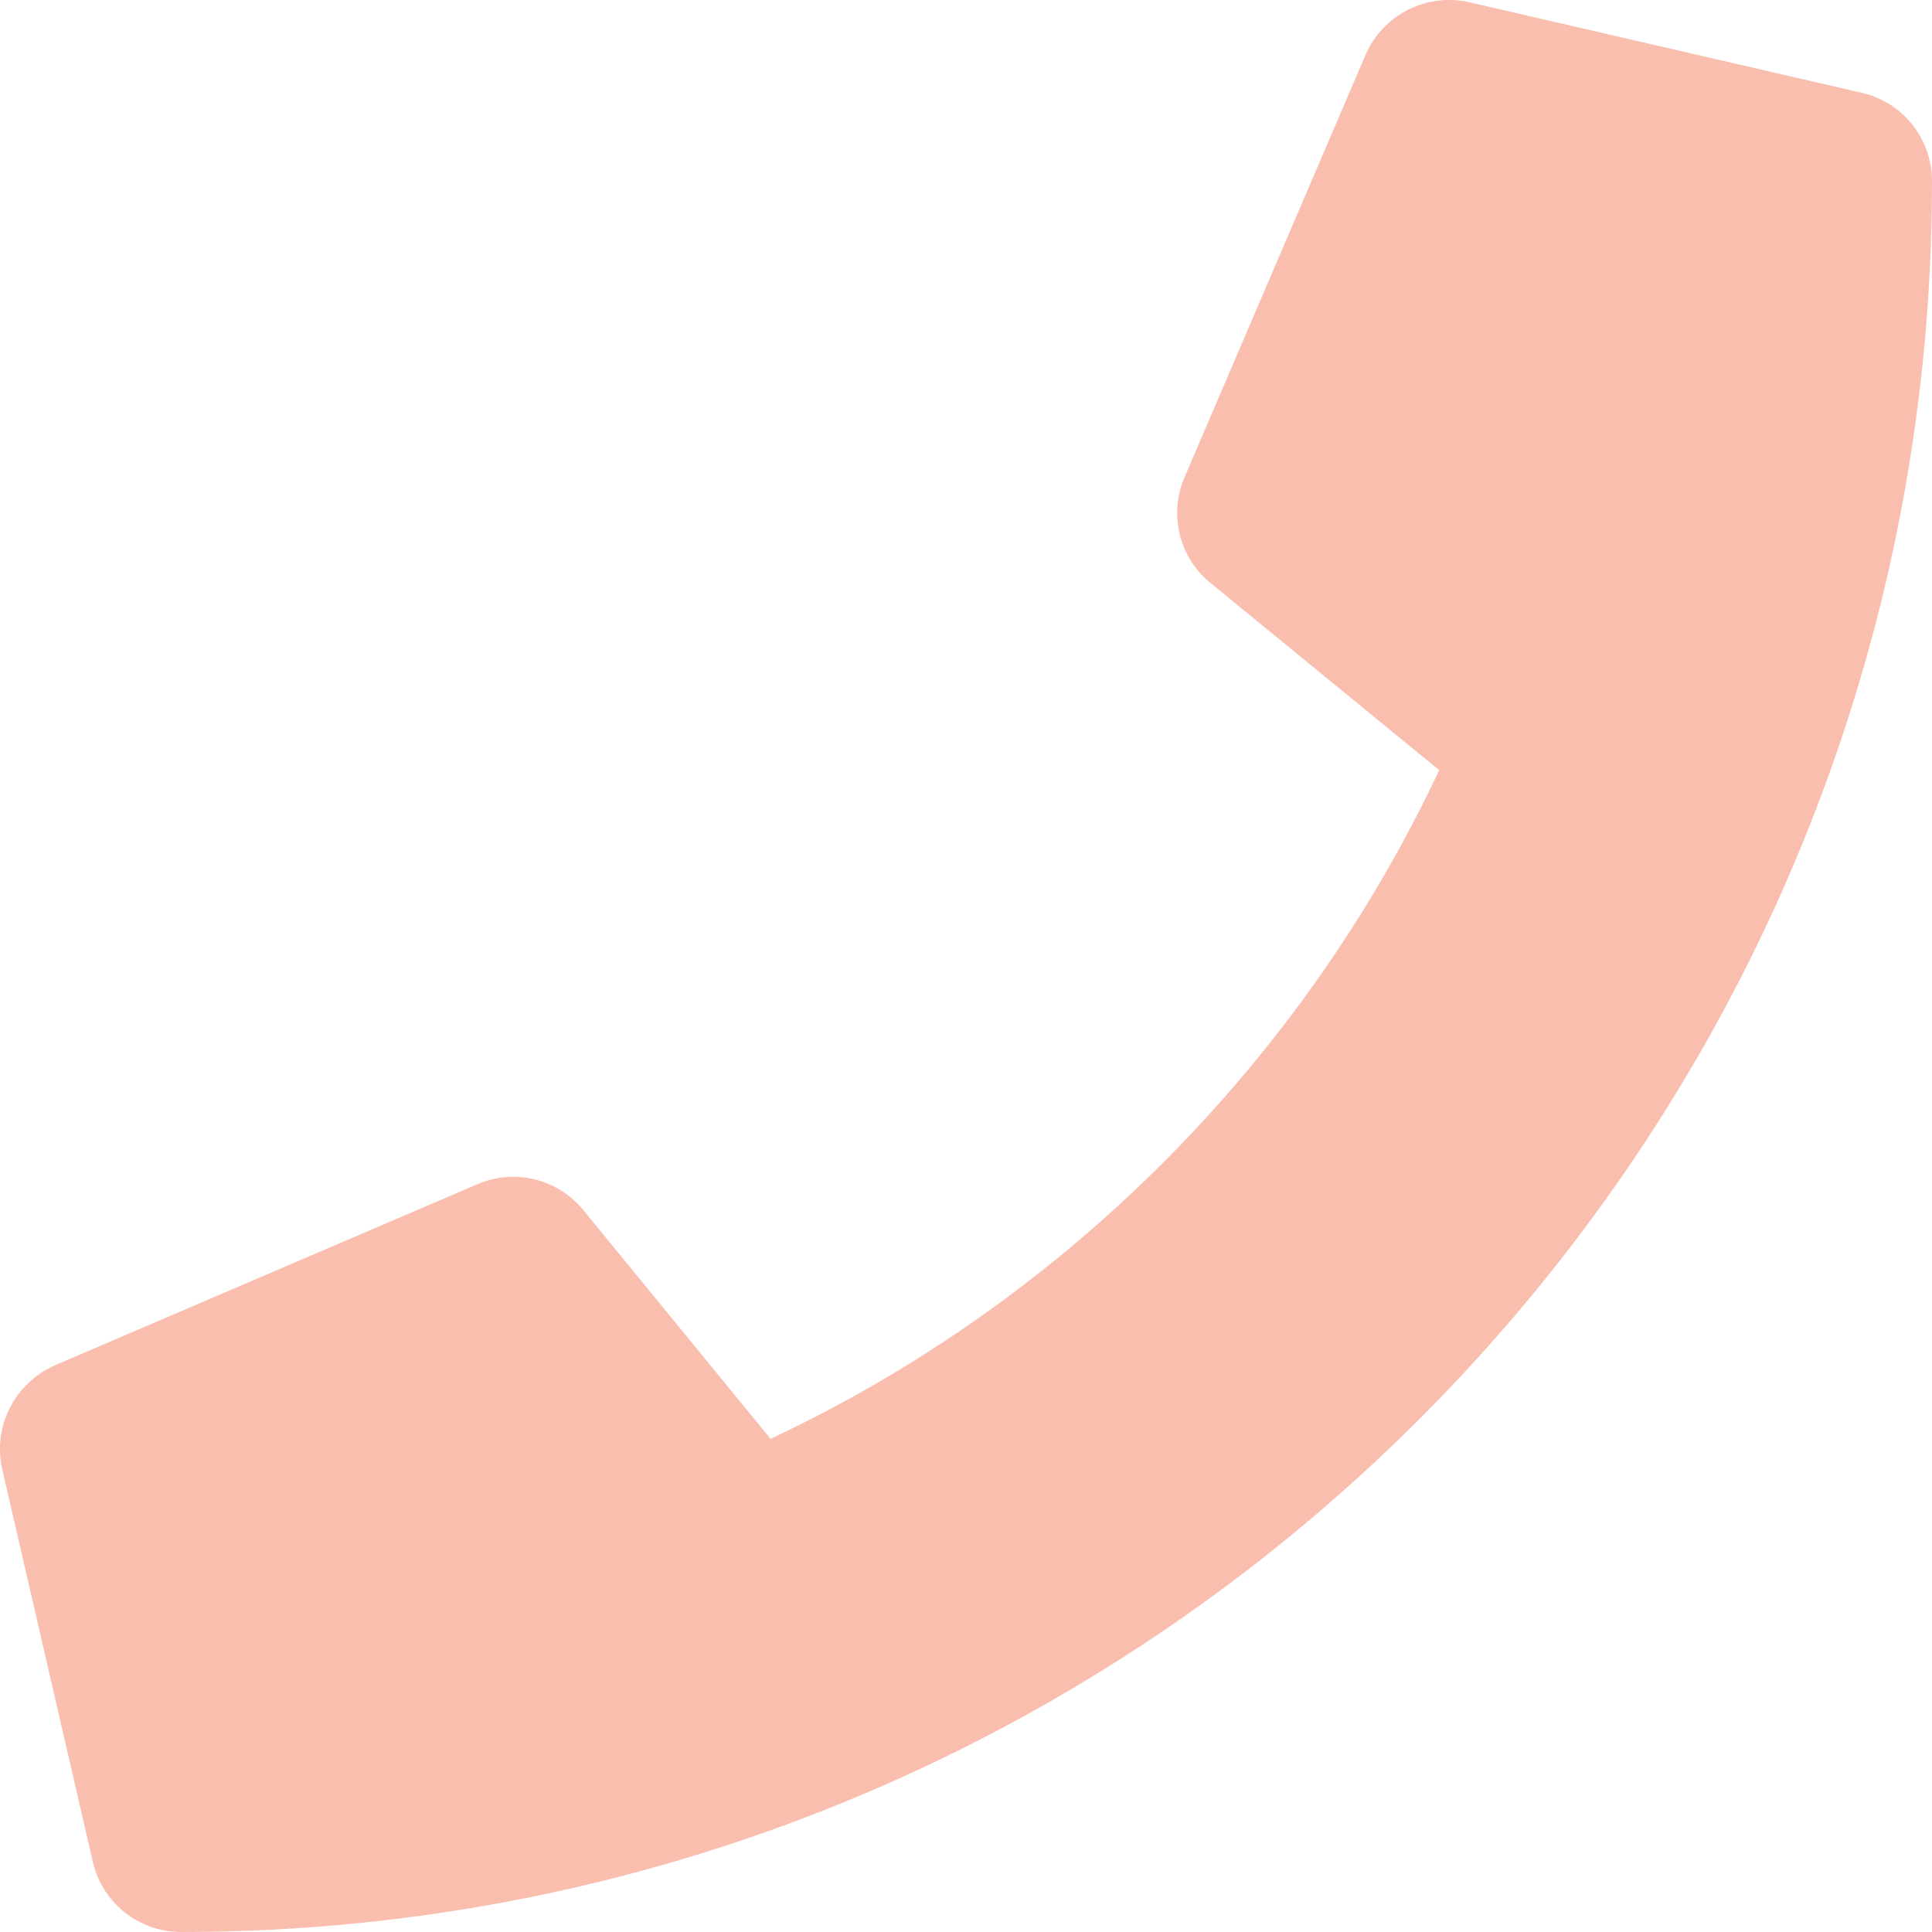
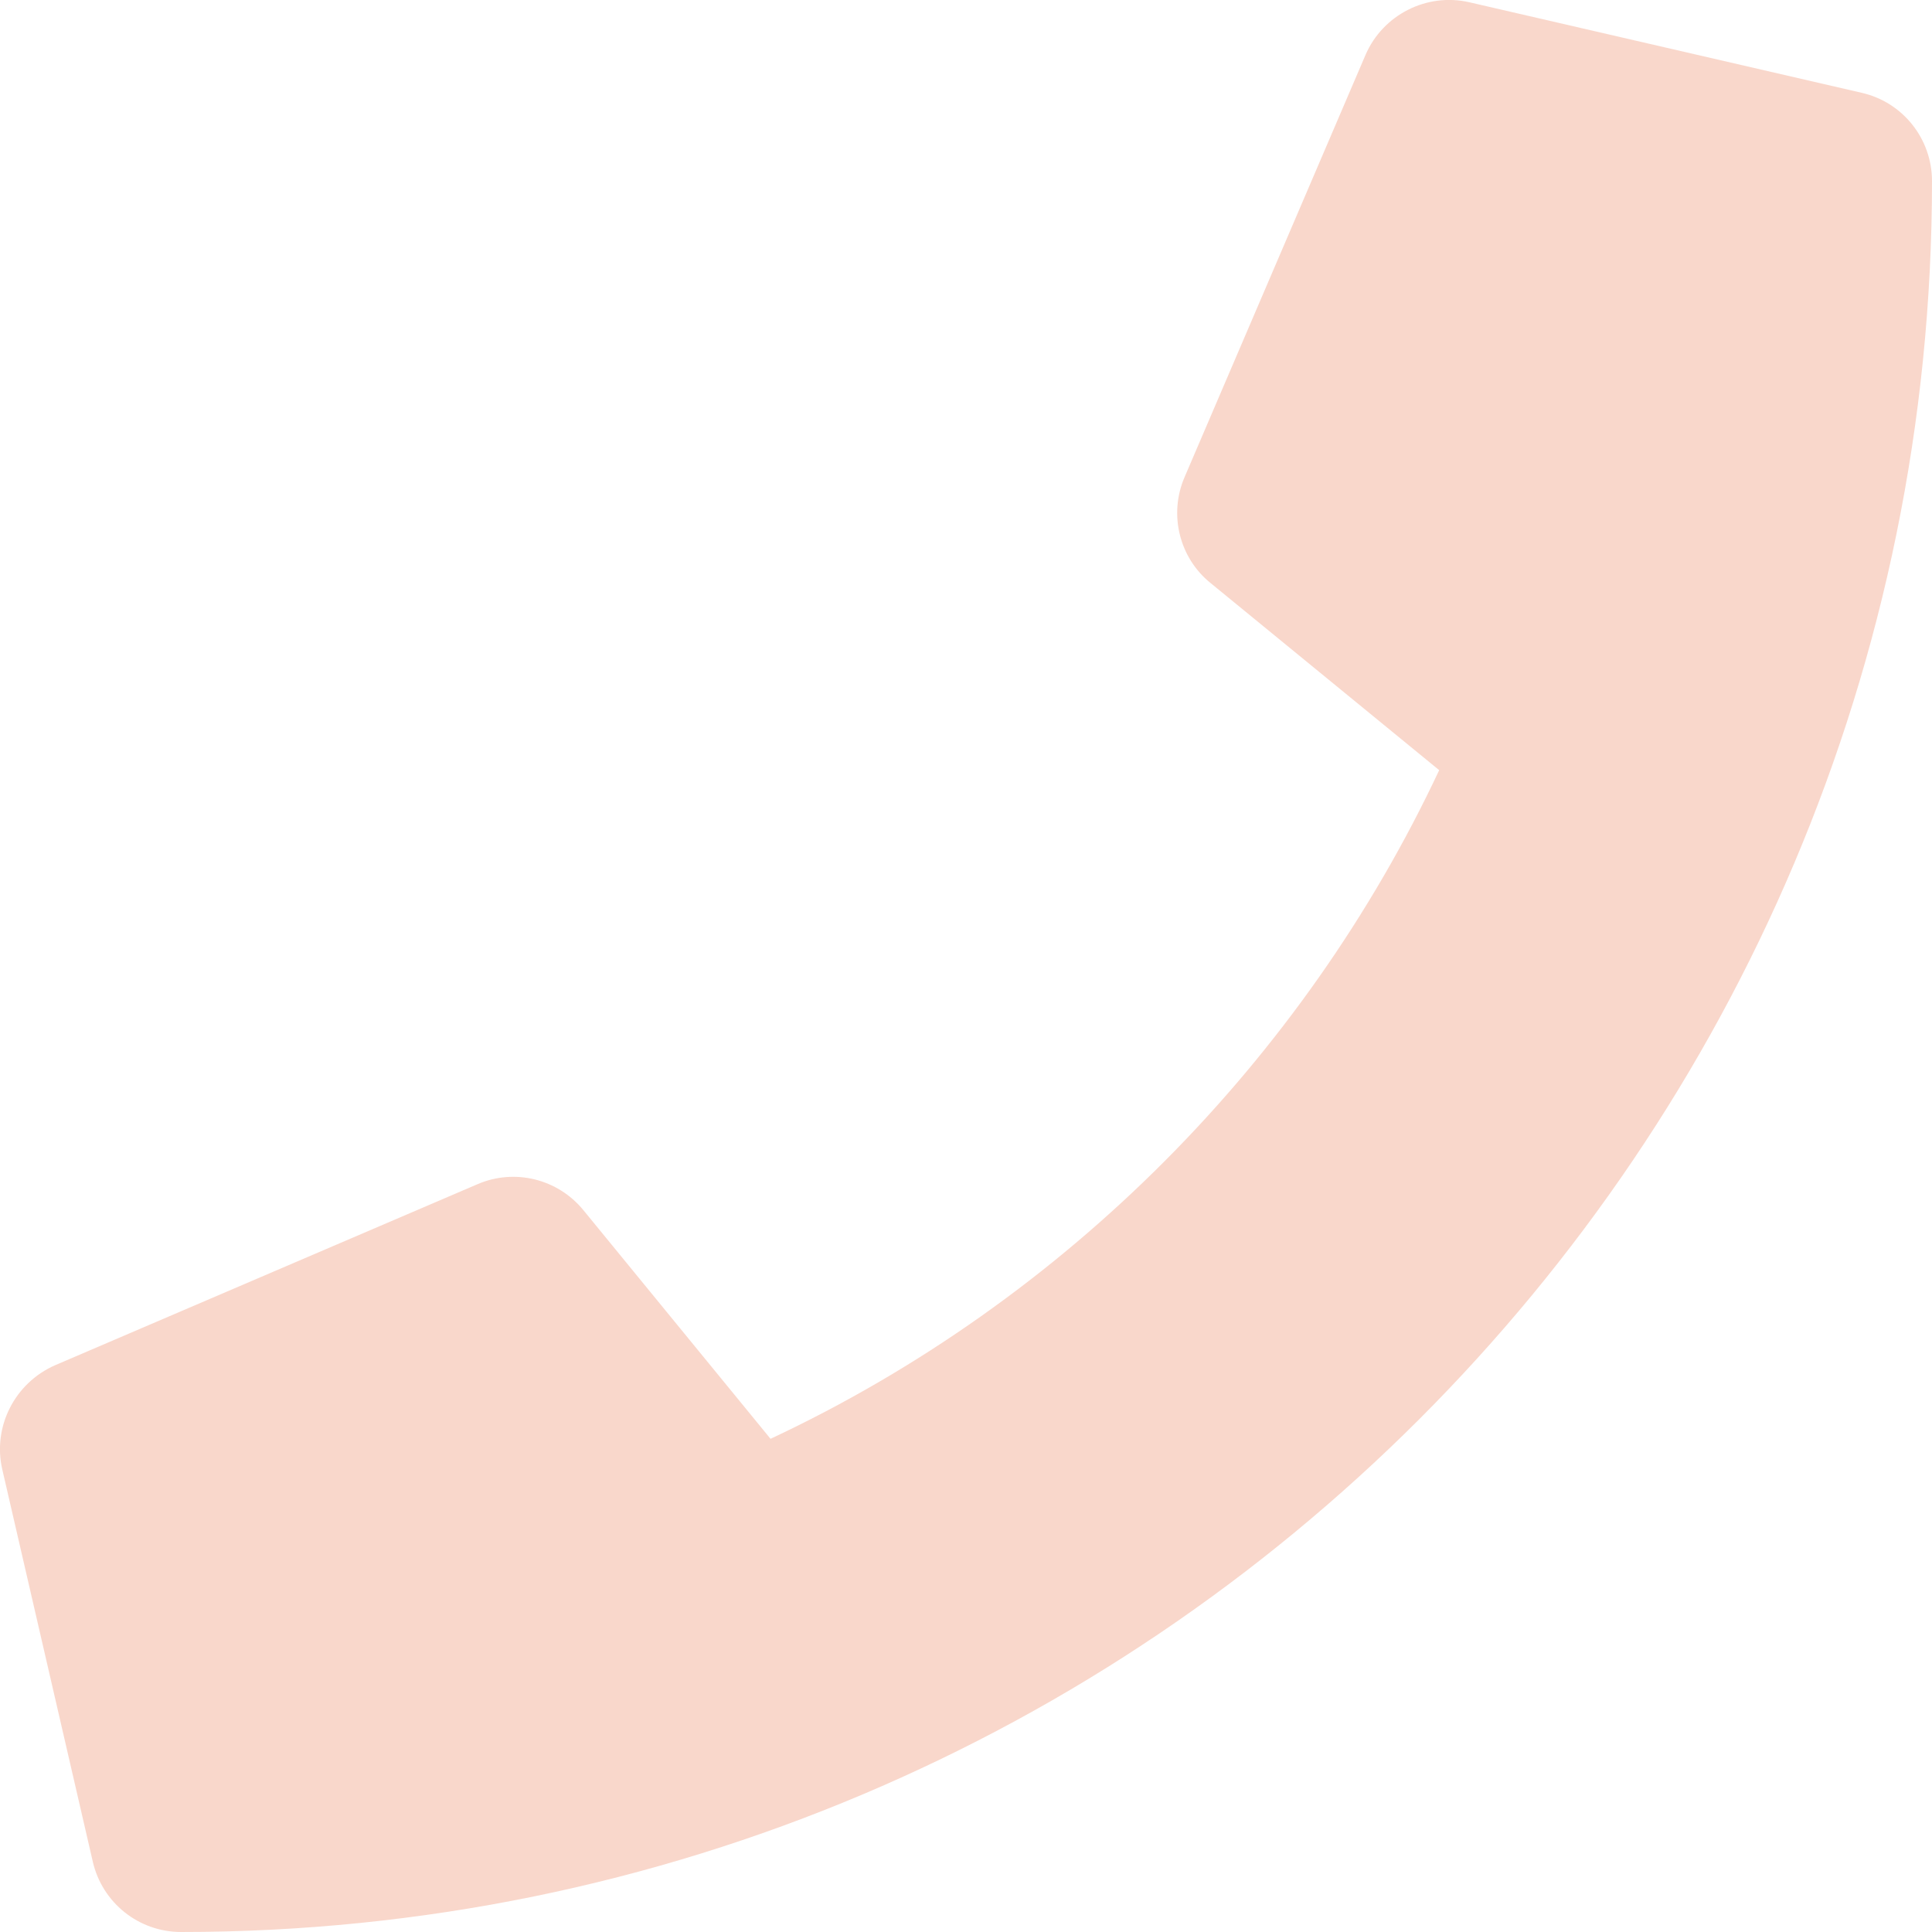
<svg xmlns="http://www.w3.org/2000/svg" aria-hidden="true" focusable="false" data-prefix="fas" data-icon="phone" class="svg-inline--fa fa-phone fa-w-16" role="img" viewBox="0 0 512 512">
-   <path fill="#FABEAF" d="M493.4 24.6l-104-24c-11.3-2.6-22.9 3.3-27.5 13.9l-48 112c-4.2 9.8-1.4 21.3 6.9 28l60.6 49.6c-36 76.7-98.9 140.5-177.2 177.2l-49.6-60.6c-6.8-8.3-18.2-11.1-28-6.9l-112 48C3.9 366.5-2 378.1.6 389.4l24 104C27.1 504.2 36.7 512 48 512c256.1 0 464-207.5 464-464 0-11.2-7.7-20.9-18.6-23.4z" />
+   <path fill="#F9D7CB" d="M493.4 24.6l-104-24c-11.3-2.6-22.9 3.3-27.5 13.9l-48 112c-4.2 9.8-1.4 21.3 6.9 28l60.6 49.6c-36 76.7-98.9 140.5-177.2 177.2l-49.6-60.6c-6.8-8.3-18.2-11.1-28-6.9l-112 48C3.9 366.5-2 378.1.6 389.4l24 104C27.1 504.2 36.7 512 48 512c256.1 0 464-207.5 464-464 0-11.2-7.7-20.9-18.6-23.4z" />
</svg>
